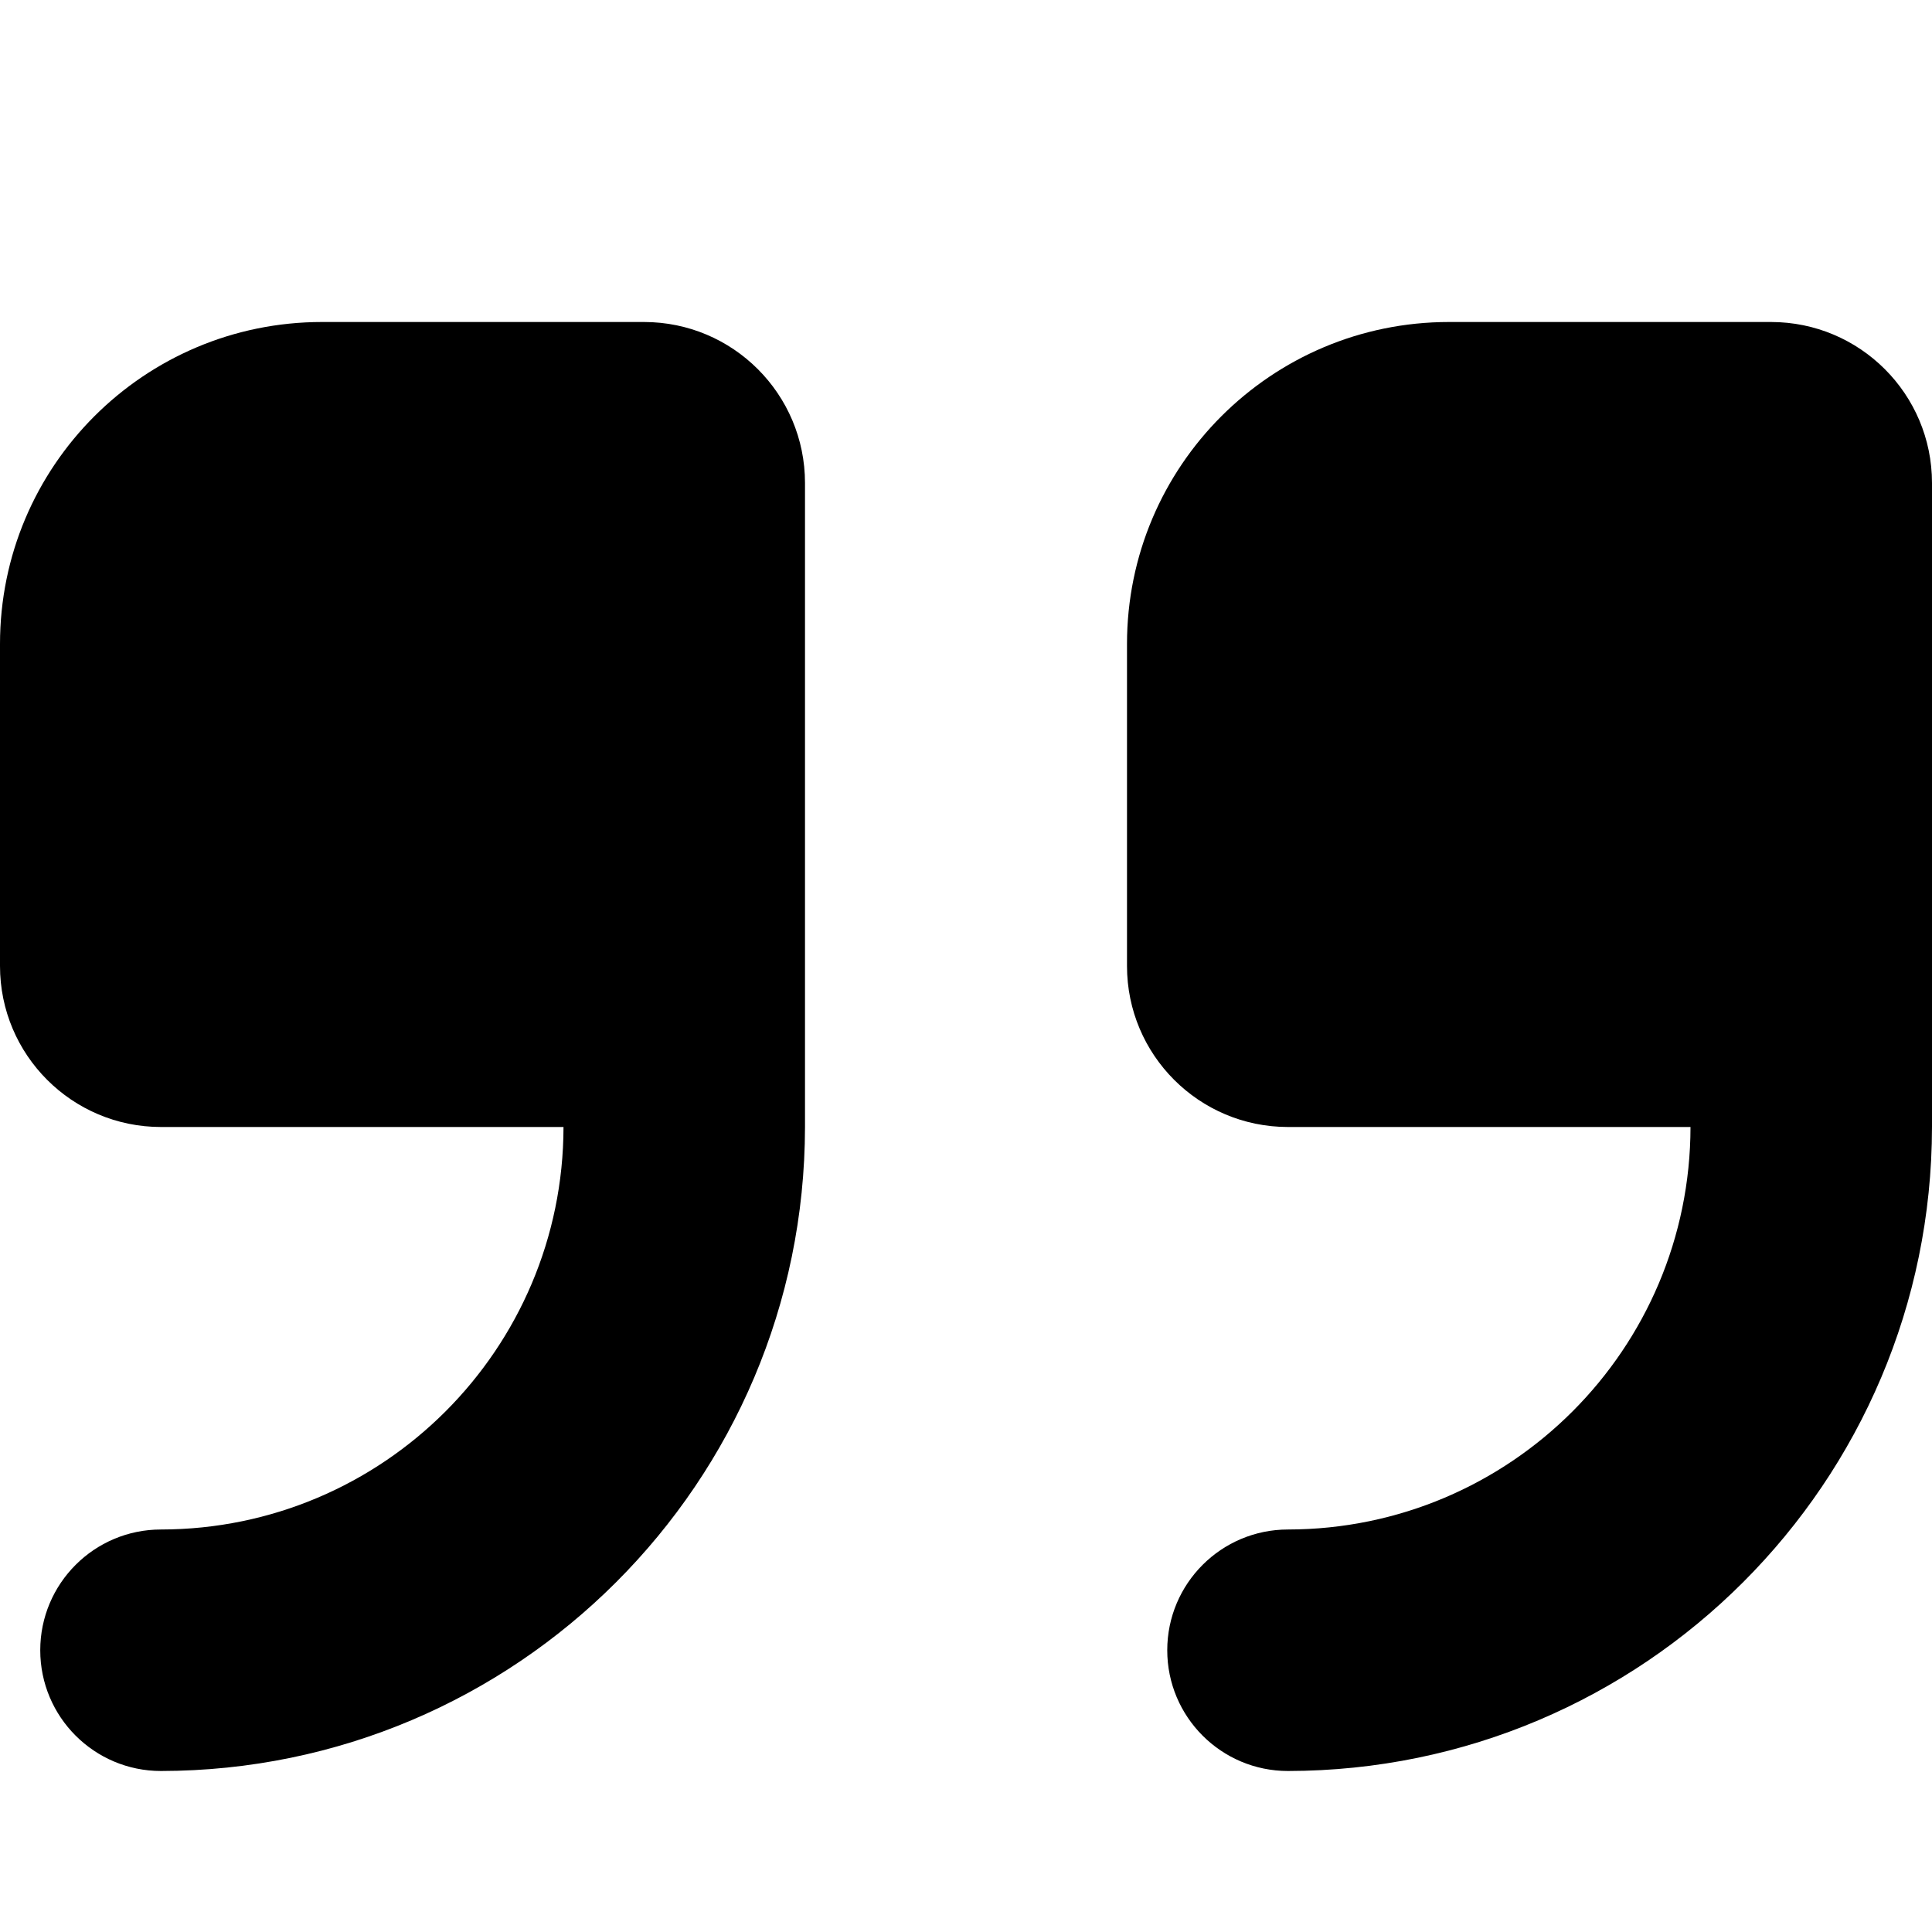
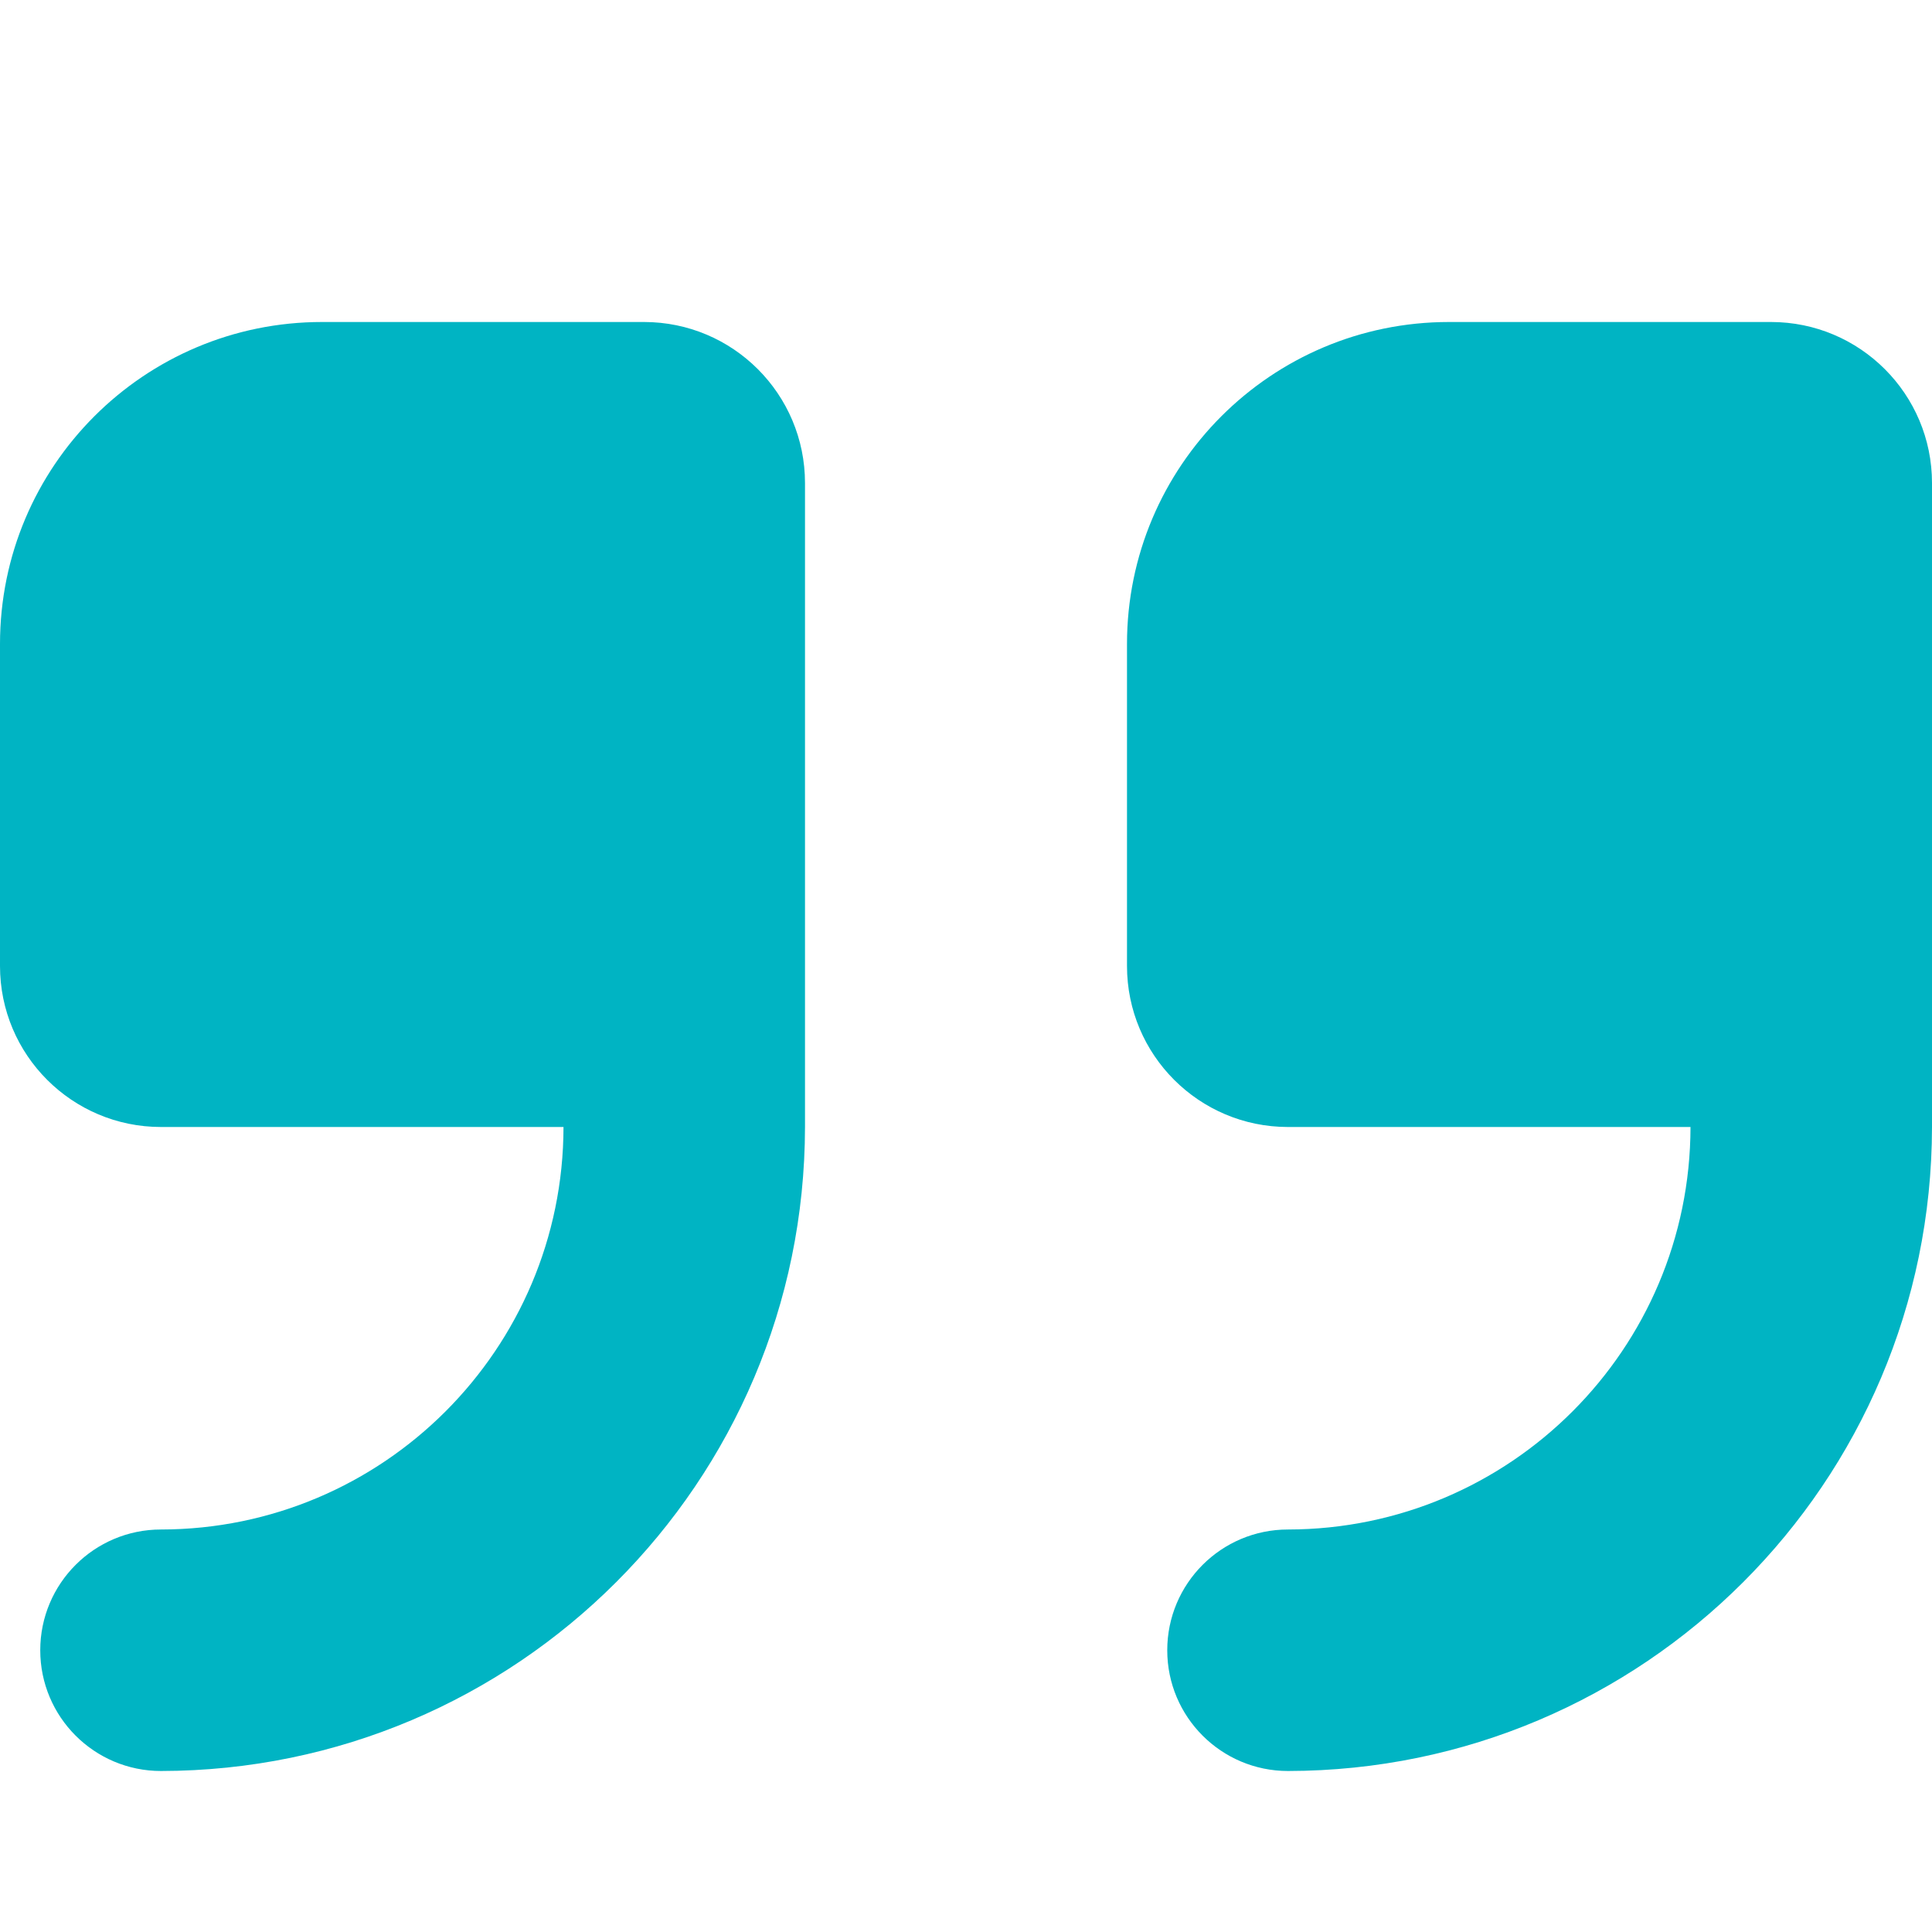
- <svg xmlns="http://www.w3.org/2000/svg" id="Bold" viewBox="0 0 24 24" width="512" height="512">
+ <svg xmlns="http://www.w3.org/2000/svg" id="Bold" viewBox="0 0 24 24" width="512" height="512" fill="#00b4c3">
  <path d="M8,4H4A4,4,0,0,0,0,8v4a2,2,0,0,0,2,2H7a5.006,5.006,0,0,1-5,5,1.5,1.5,0,0,0,0,3,8.009,8.009,0,0,0,8-8V6A2,2,0,0,0,8,4Z" />
  <path d="M22,4H18a4,4,0,0,0-4,4v4a2,2,0,0,0,2,2h5a5.006,5.006,0,0,1-5,5,1.5,1.5,0,0,0,0,3,8.009,8.009,0,0,0,8-8V6A2,2,0,0,0,22,4Z" />
</svg>
